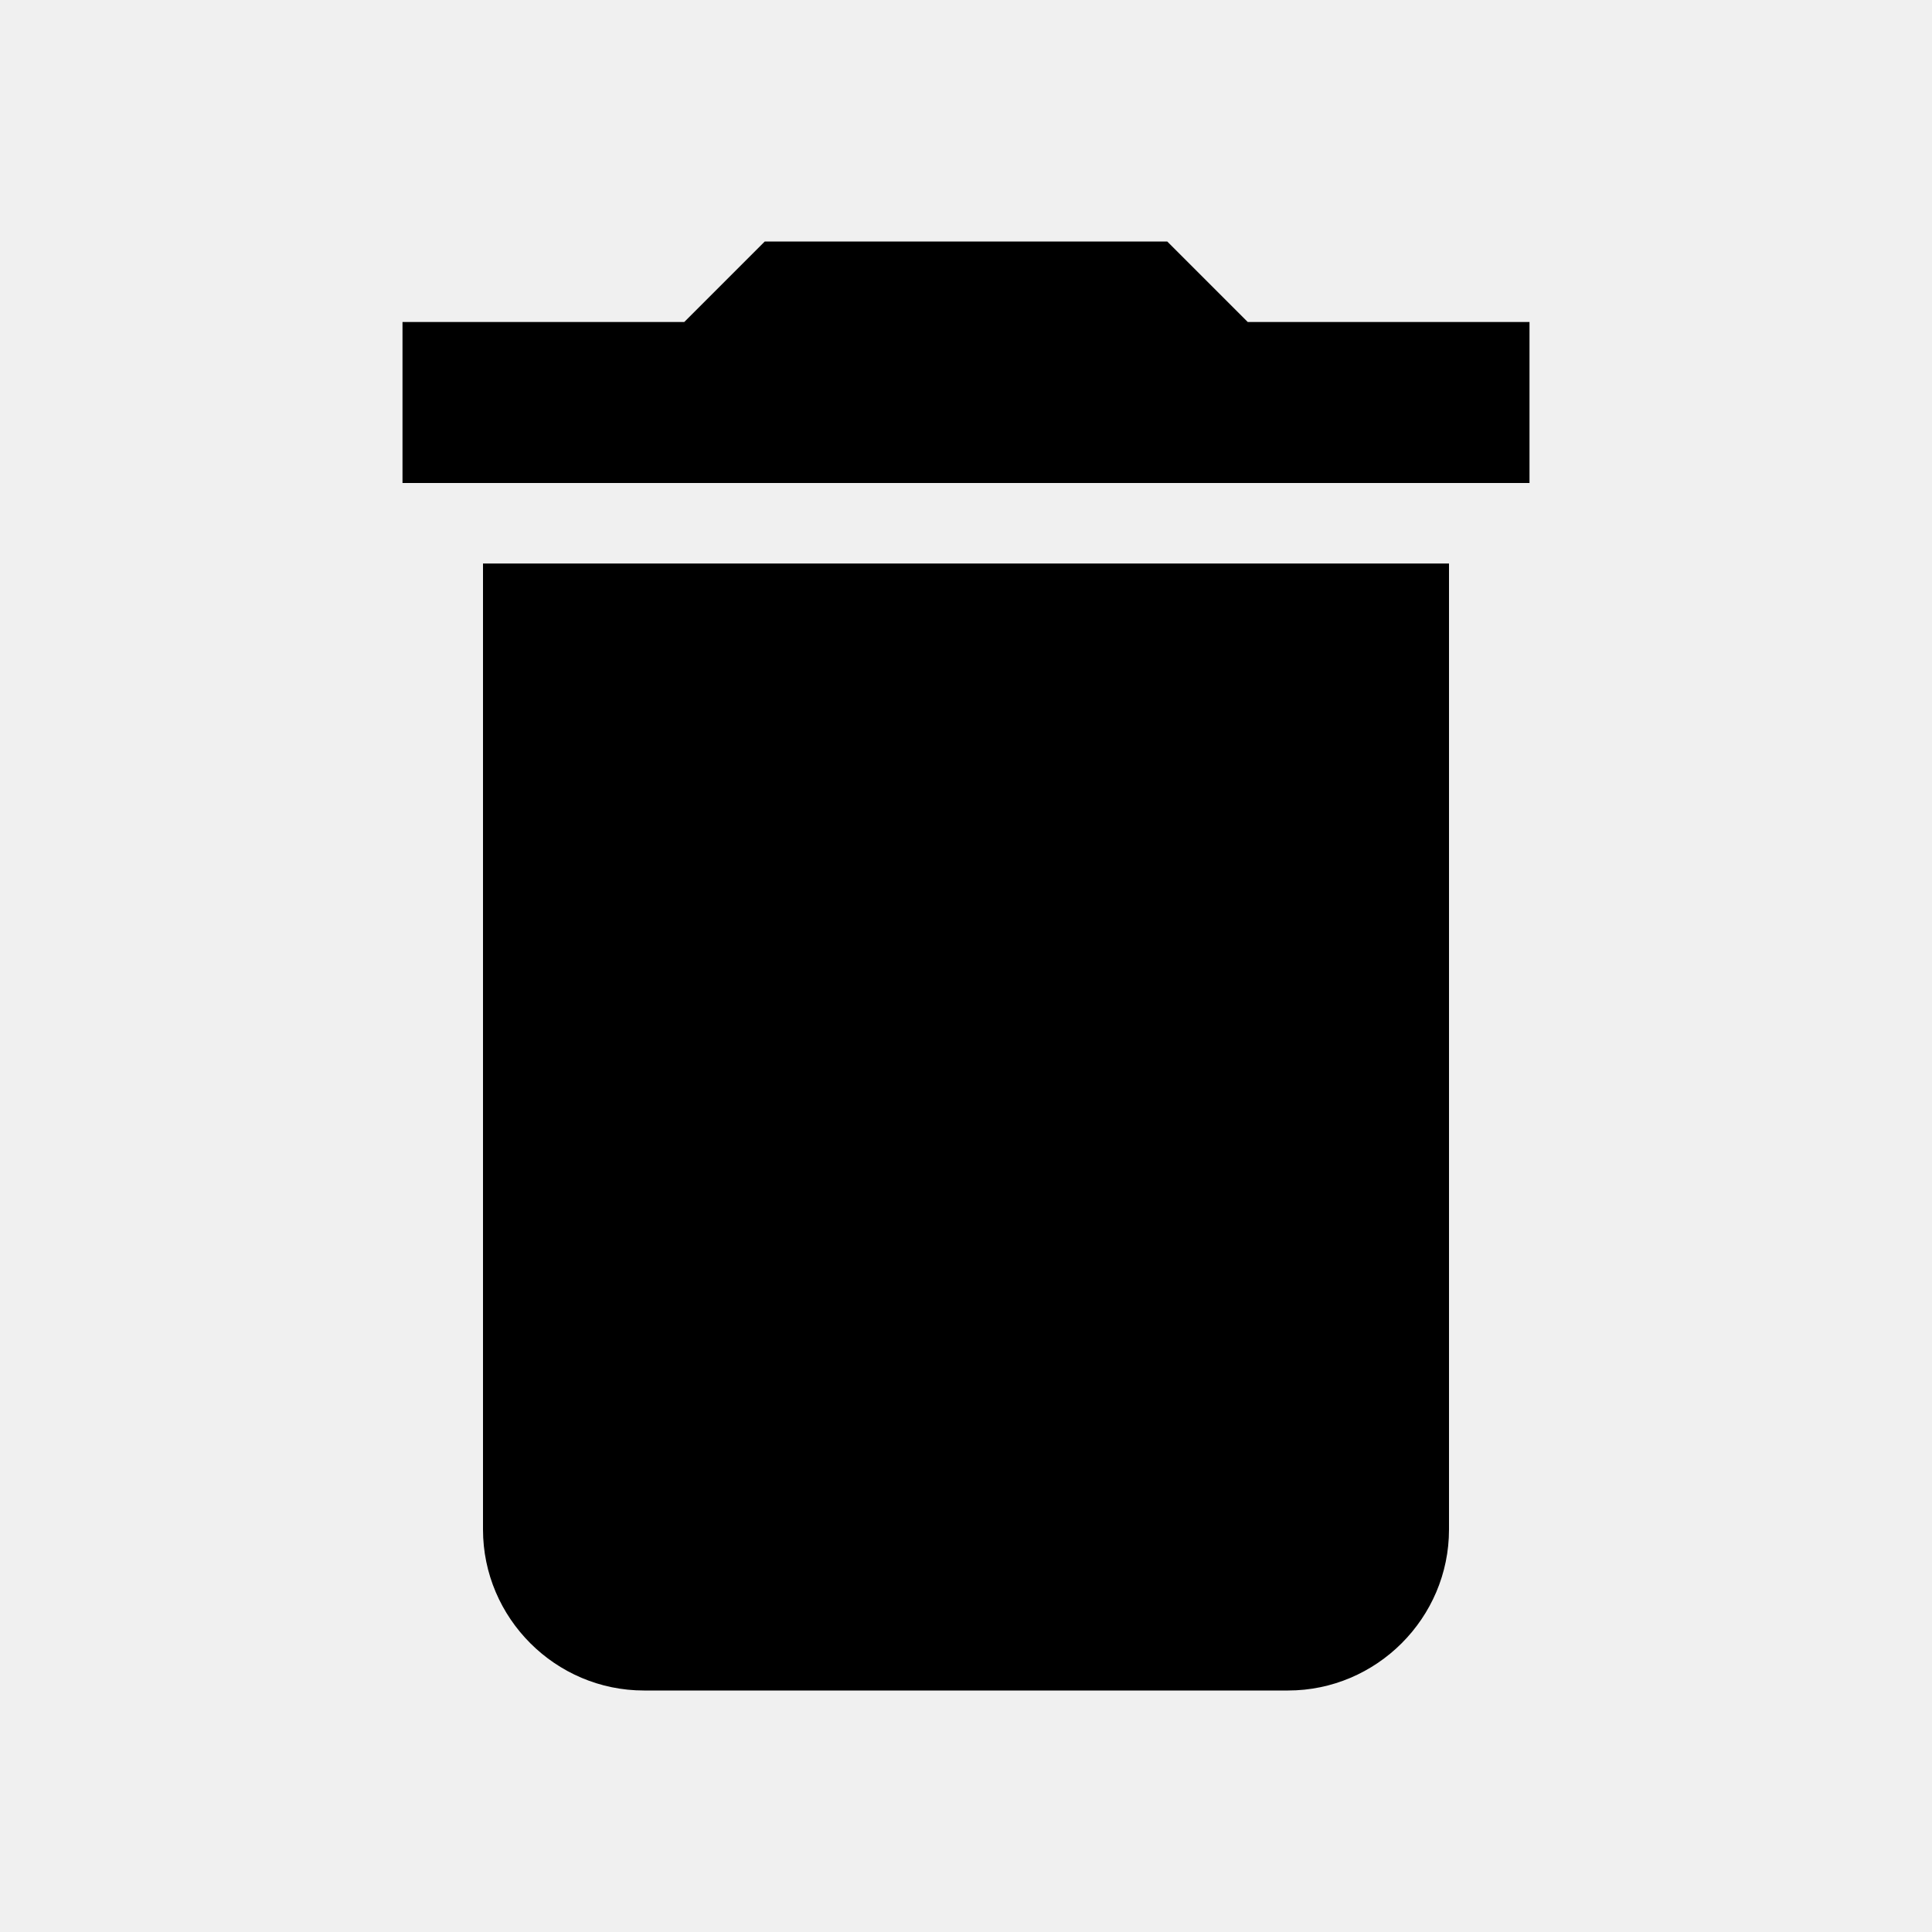
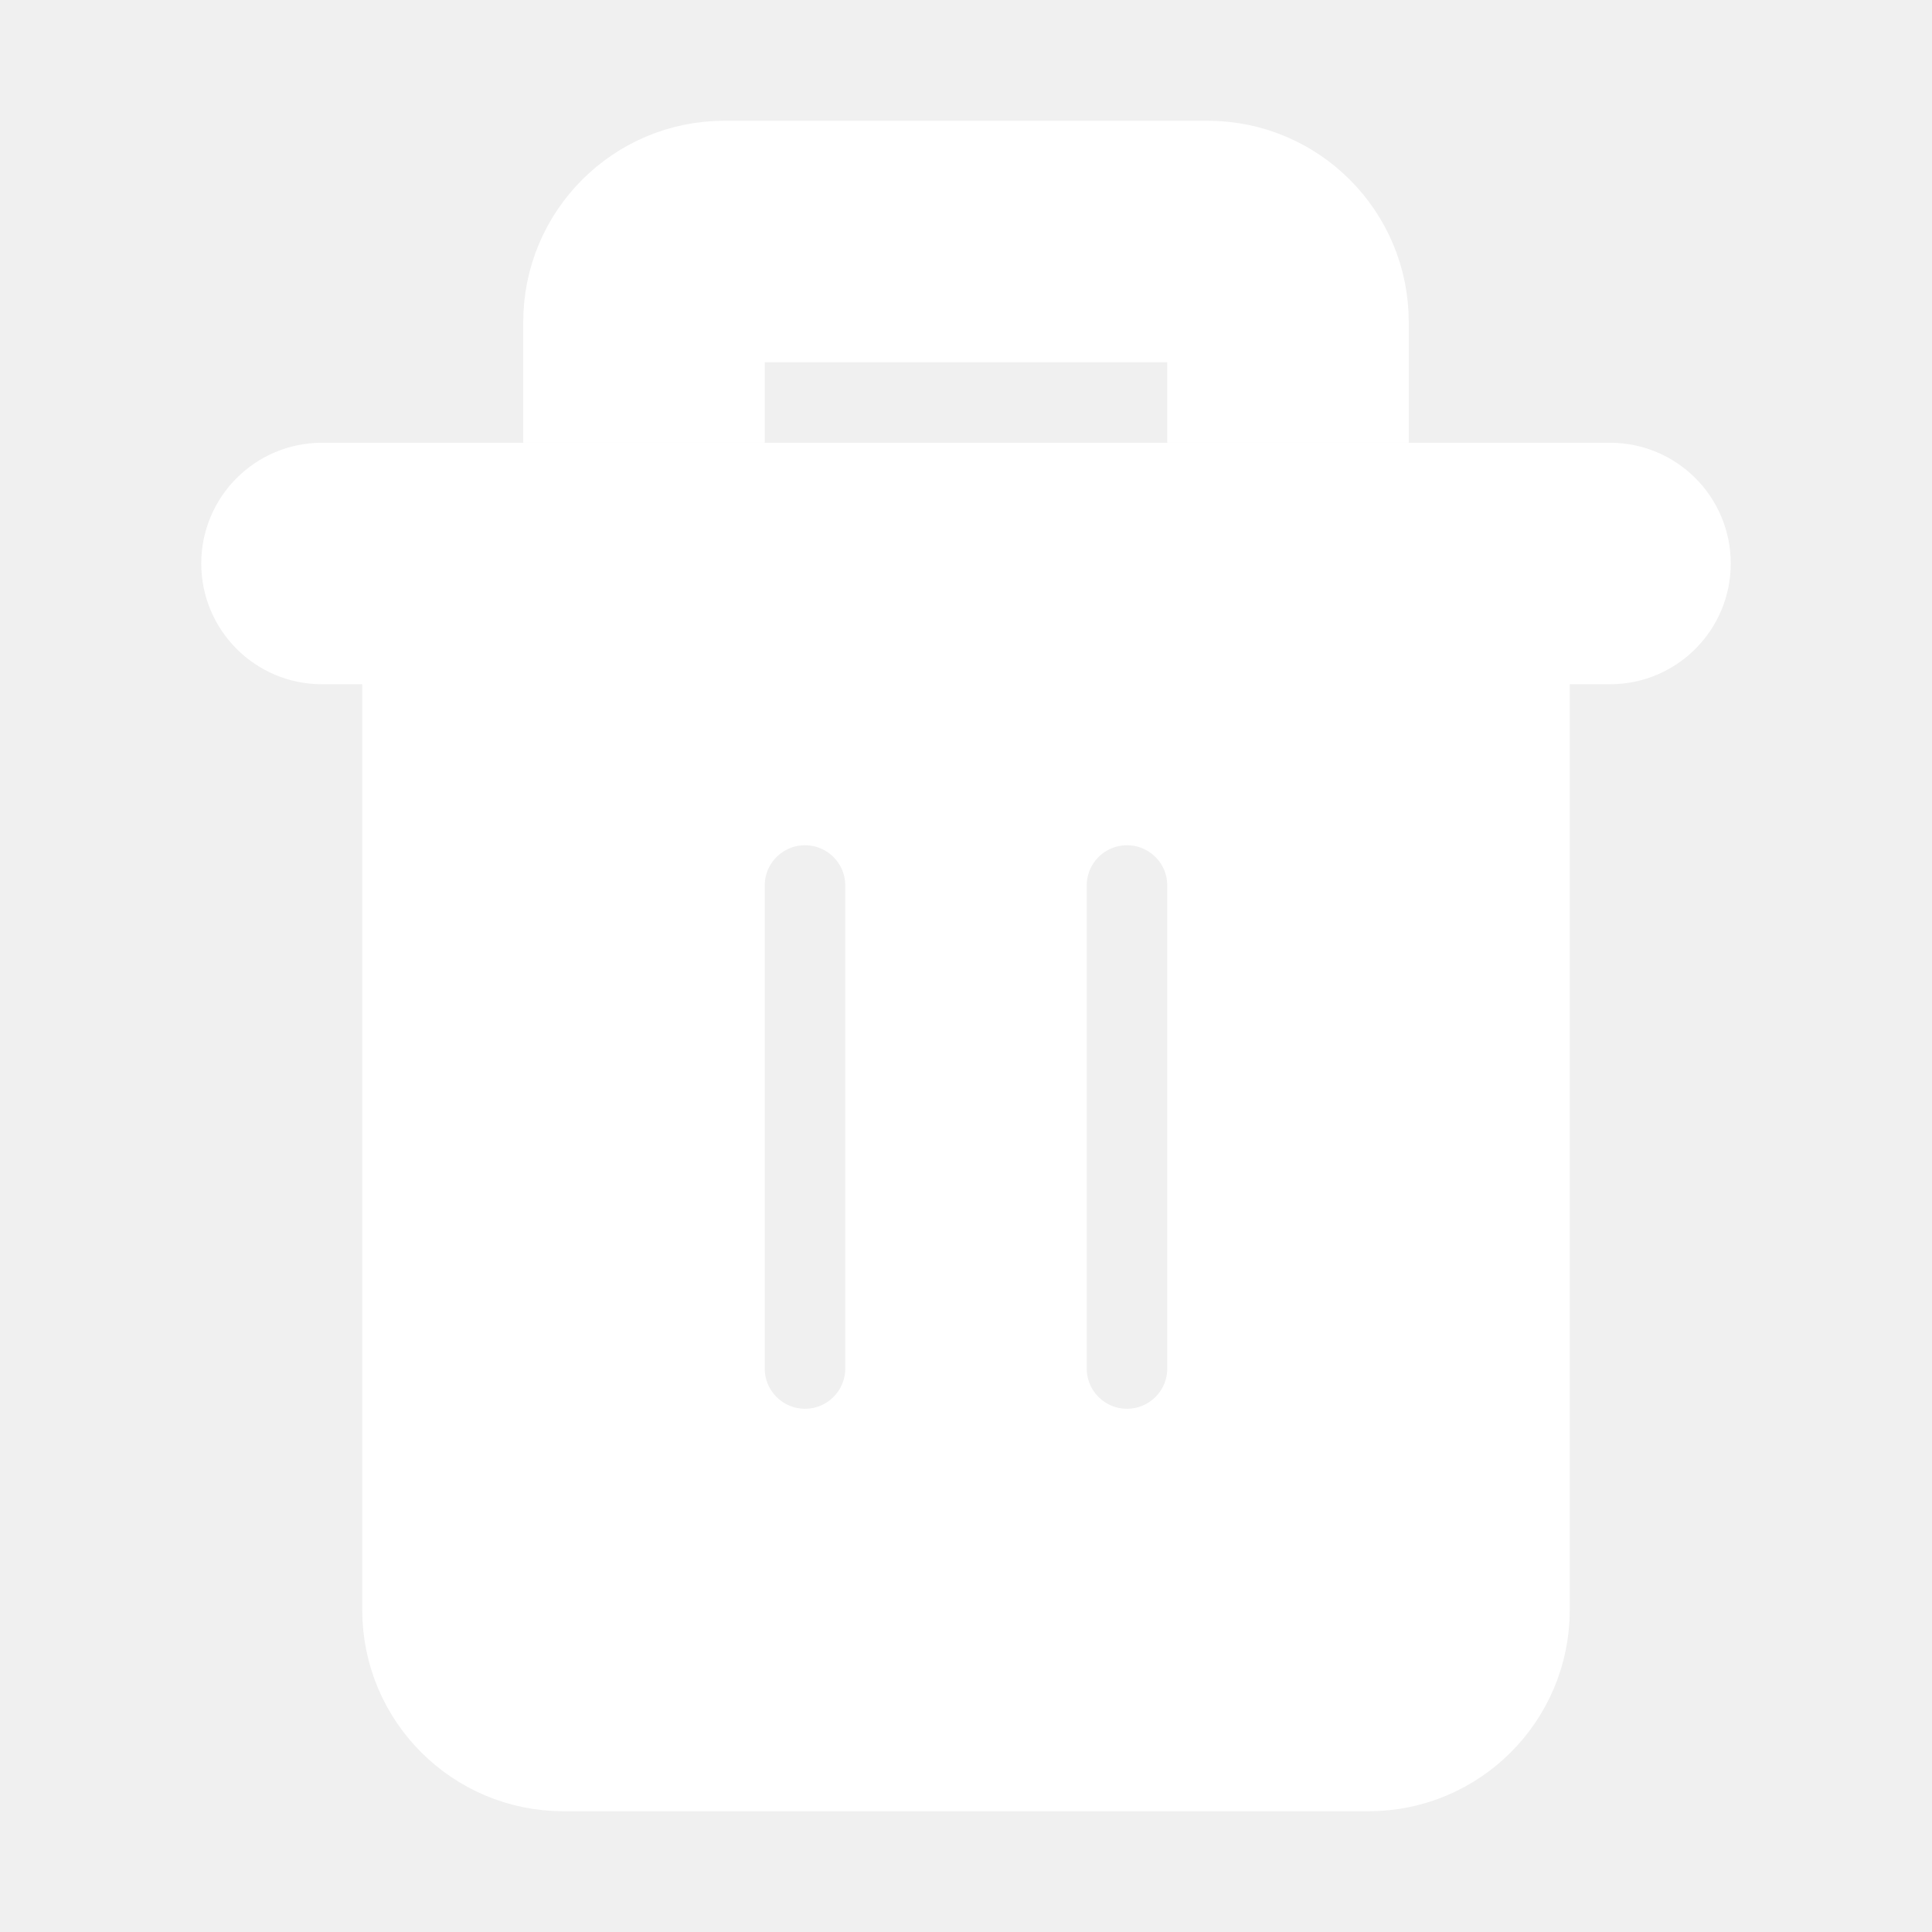
- <svg xmlns="http://www.w3.org/2000/svg" viewBox="0 0 24 24" width="24px" height="24px" fill="currentColor">
-   <path d="M0 0h24v24H0z" fill="none" />
-   <path d="M6 19c0 1.1.9 2 2 2h8c1.1 0 2-.9 2-2V7H6v12zM19 4h-3.5l-1-1h-5l-1 1H5v2h14V4z" />
+ <svg xmlns="http://www.w3.org/2000/svg" fill="#ffffff" width="800px" height="800px" viewBox="0 0 24 24" id="delete-alt" class="icon glyph" stroke="#ffffff">
+   <g id="SVGRepo_bgCarrier" stroke-width="0" />
+   <g id="SVGRepo_tracerCarrier" stroke-linecap="round" stroke-linejoin="round" />
+   <g id="SVGRepo_iconCarrier">
+     <path d="M17,4V5H15V4H9V5H7V4A2,2,0,0,1,9,2h6A2,2,0,0,1,17,4Z" />
+     <path d="M20,6H4A1,1,0,0,0,4,8H5V20a2,2,0,0,0,2,2H17a2,2,0,0,0,2-2V8h1a1,1,0,0,0,0-2ZM11,17a1,1,0,0,1-2,0V11a1,1,0,0,1,2,0Zm4,0a1,1,0,0,1-2,0V11a1,1,0,0,1,2,0Z" />
+   </g>
</svg>
